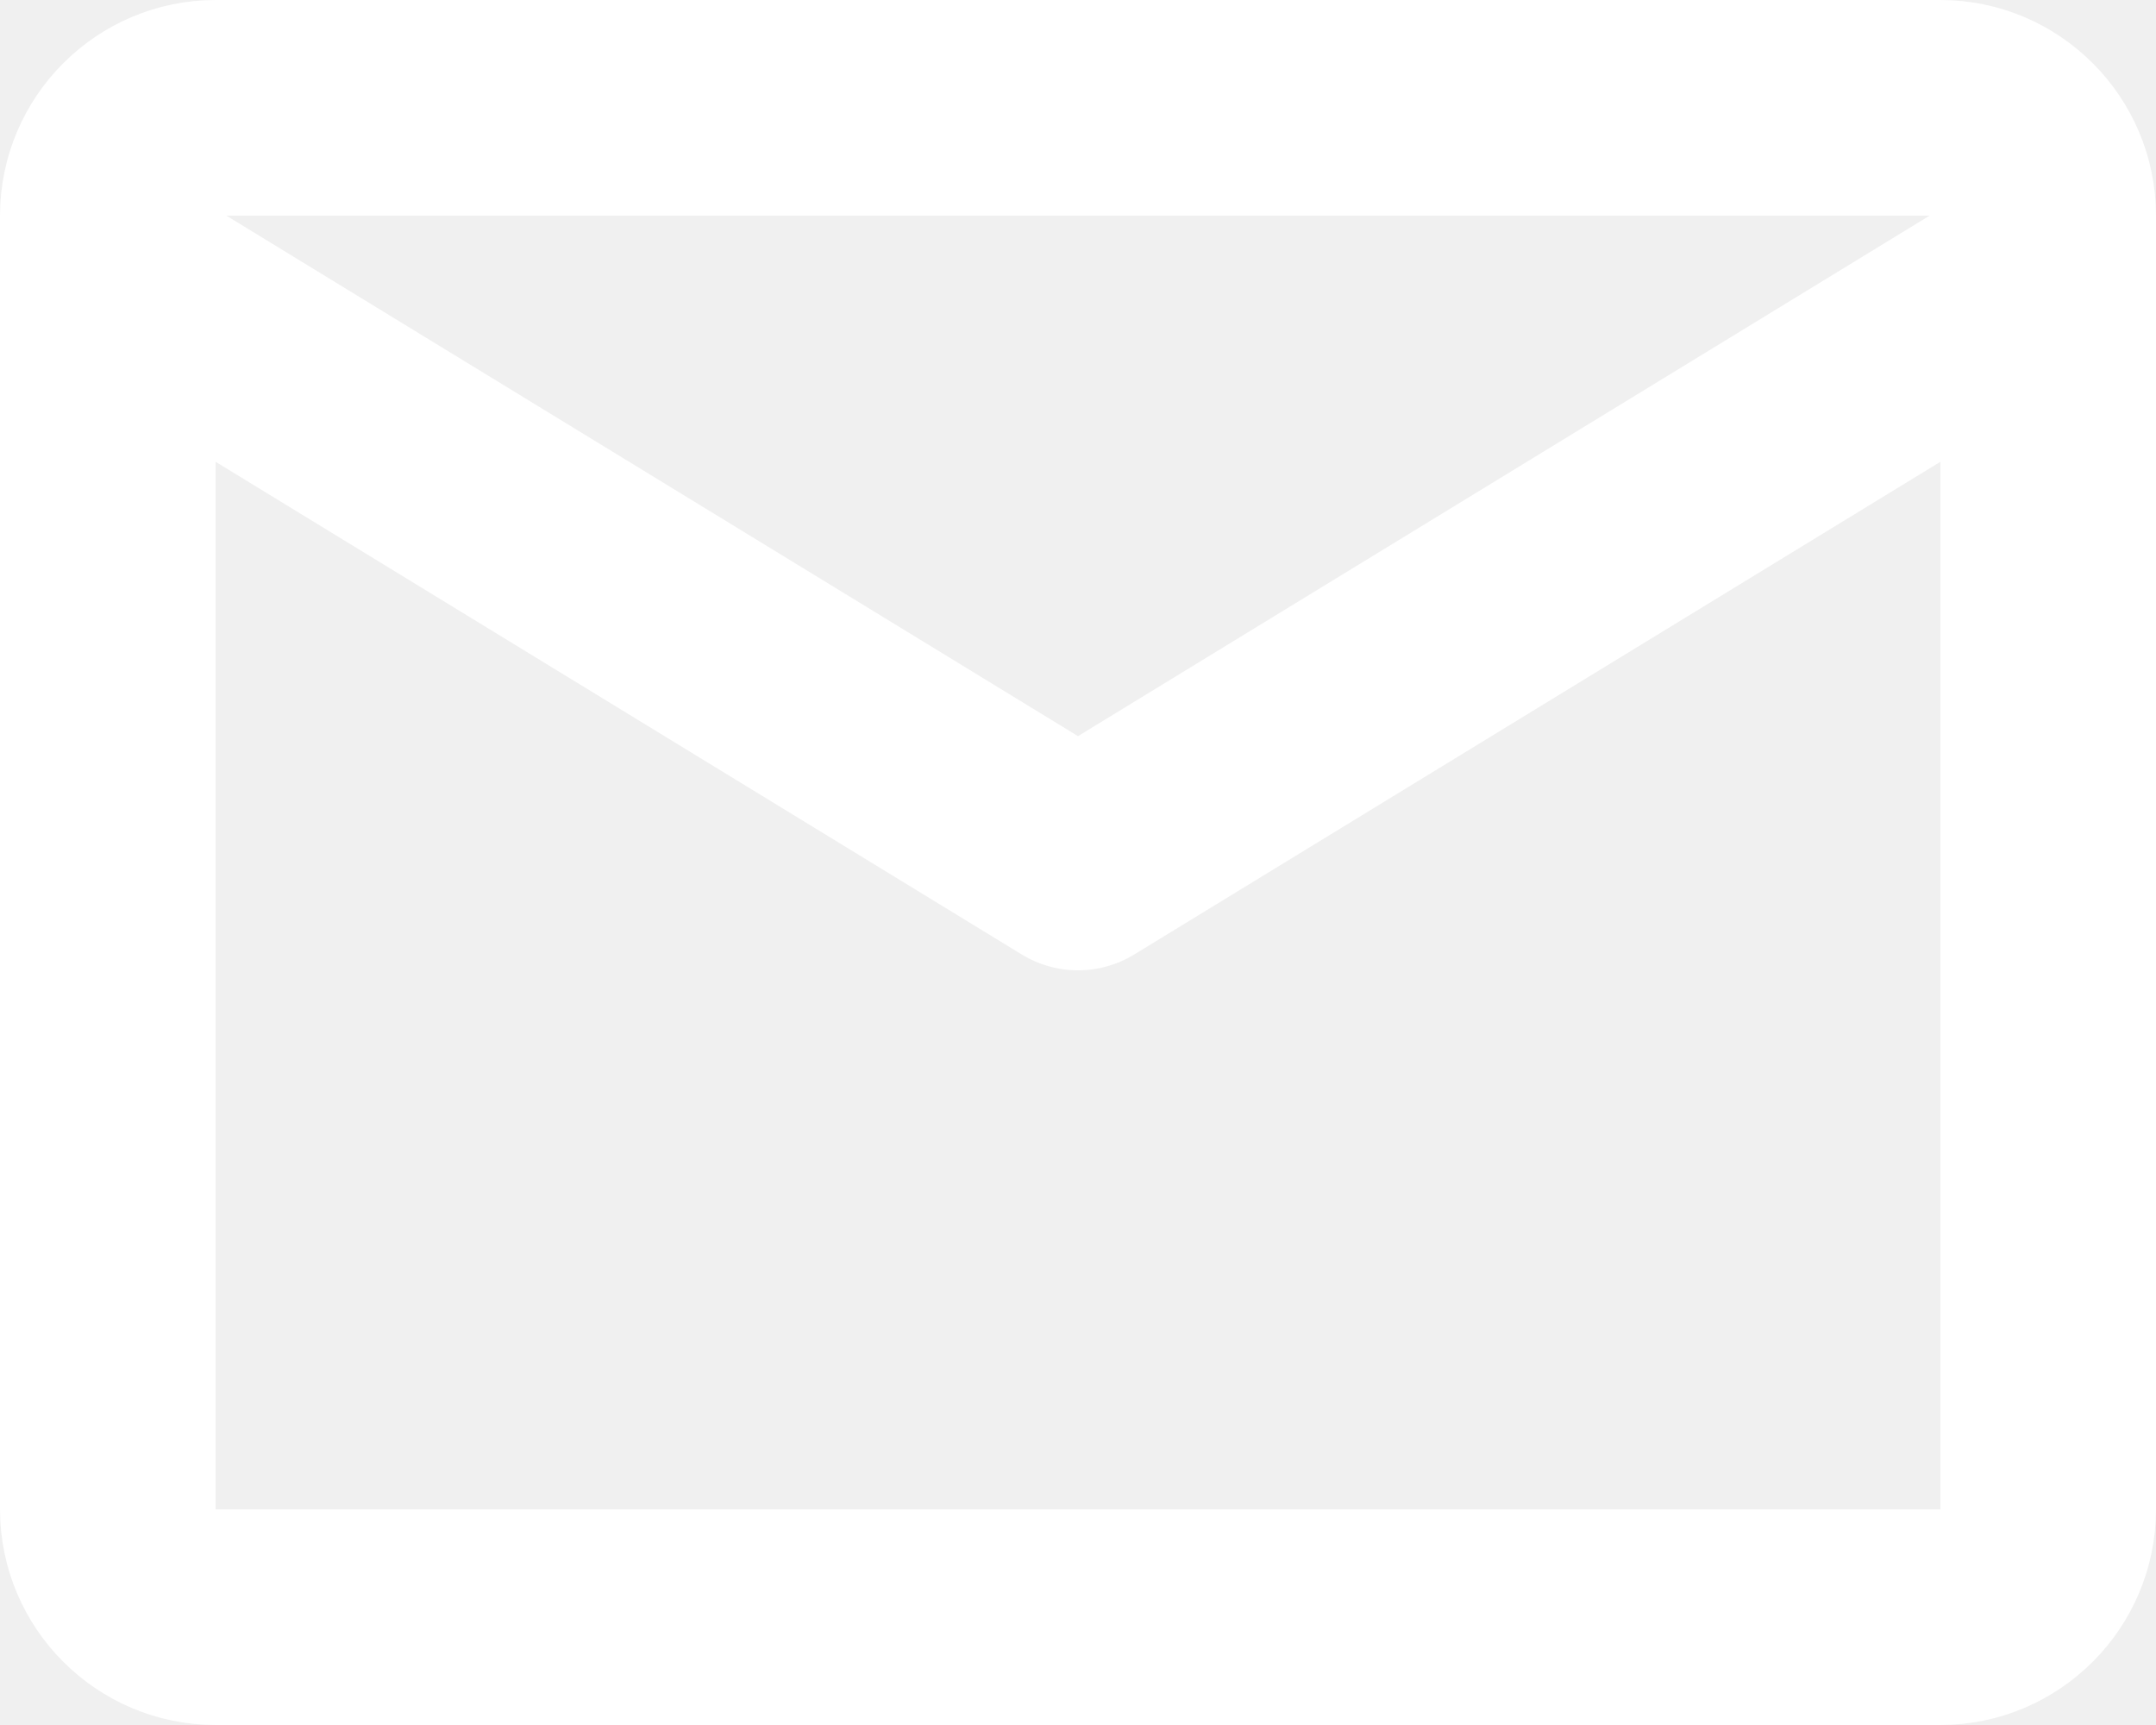
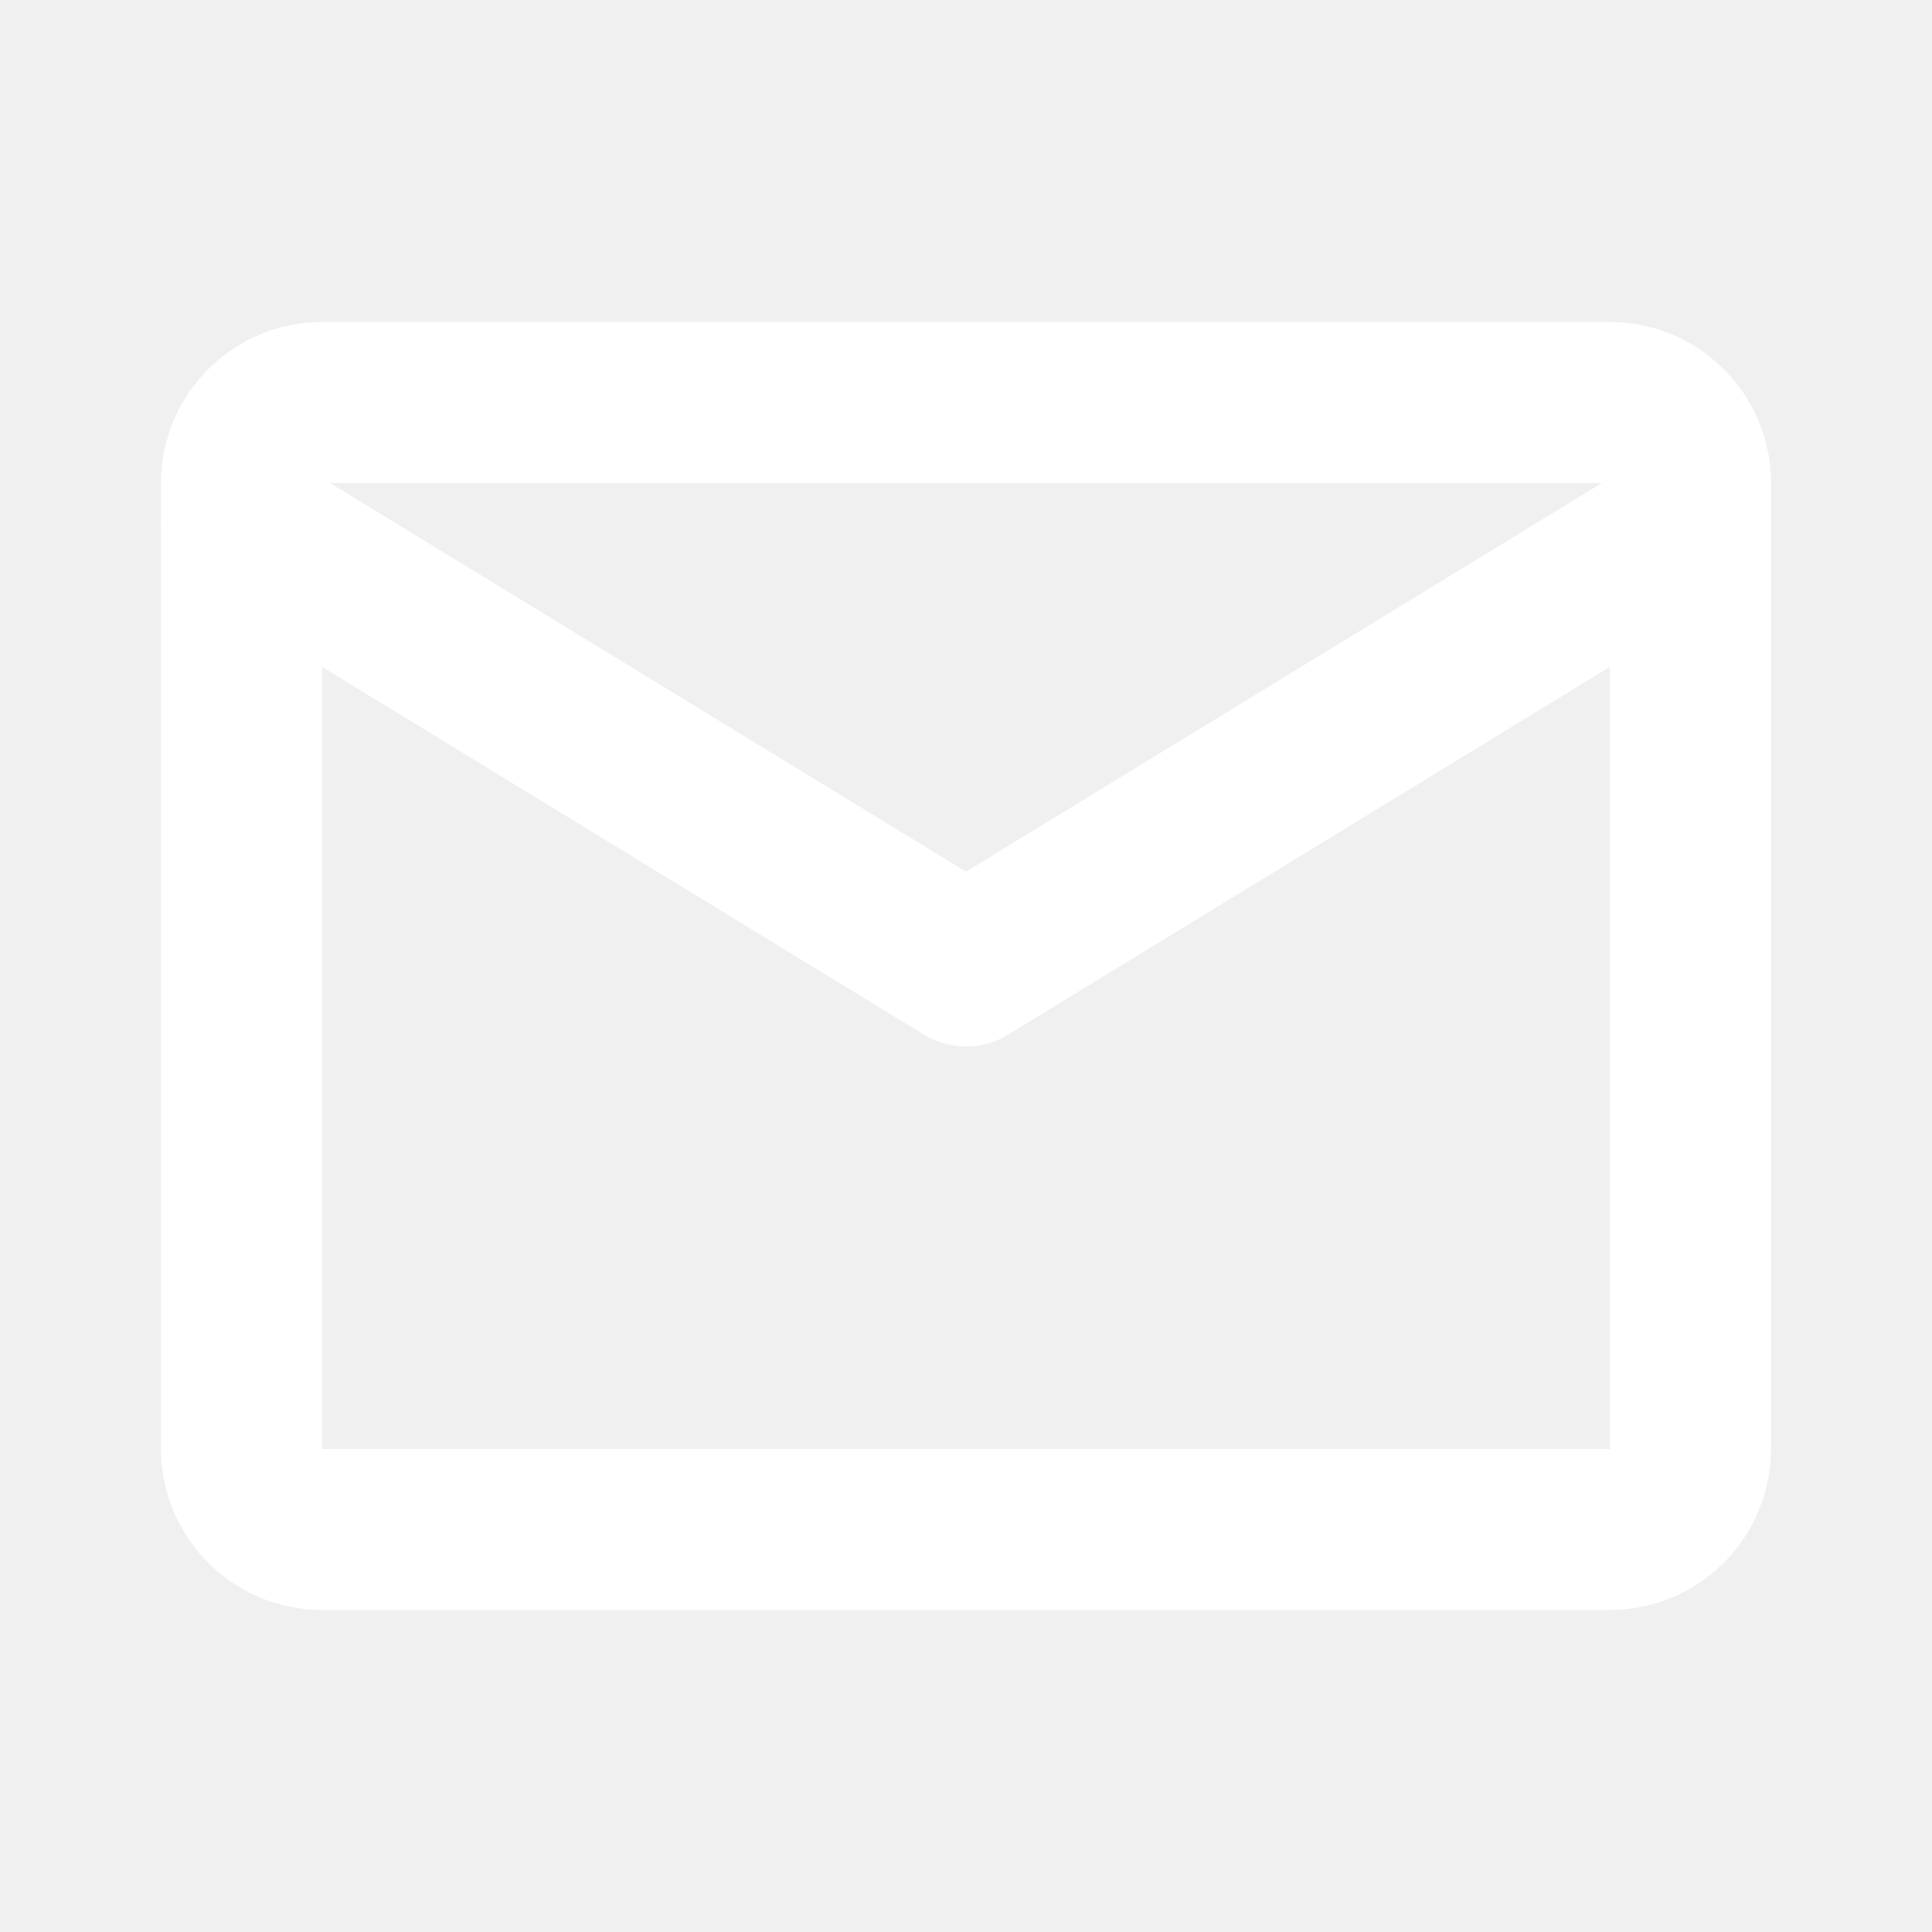
- <svg xmlns="http://www.w3.org/2000/svg" preserveAspectRatio="none" overflow="visible" style="display: block;" width="20" height="16" viewBox="0 0 20 16" fill="none">
-   <g id="Group">
-     <path id="Vector" d="M2 1H18C18.55 1 19 1.45 19 2V14C19 14.55 18.55 15 18 15H2C1.45 15 1 14.55 1 14V2C1 1.45 1.45 1 2 1Z" stroke="white" stroke-width="2" stroke-linecap="round" stroke-linejoin="round" />
-     <path id="Vector_2" d="M1 2.5L10 8L19 2.5" stroke="white" stroke-width="2" stroke-linecap="round" stroke-linejoin="round" />
-   </g>
+ <svg xmlns="http://www.w3.org/2000/svg" width="24" height="24" viewBox="0 0 24 24" fill="none">
+   <path d="M4 5H20C20.55 5 21 5.45 21 6V18C21 18.55 20.55 19 20 19H4C3.45 19 3 18.55 3 18V6C3 5.45 3.45 5 4 5Z" stroke="white" stroke-width="2" stroke-linecap="round" stroke-linejoin="round" />
+   <path d="M3 6.5L12 12L21 6.5" stroke="white" stroke-width="2" stroke-linecap="round" stroke-linejoin="round" />
</svg>
